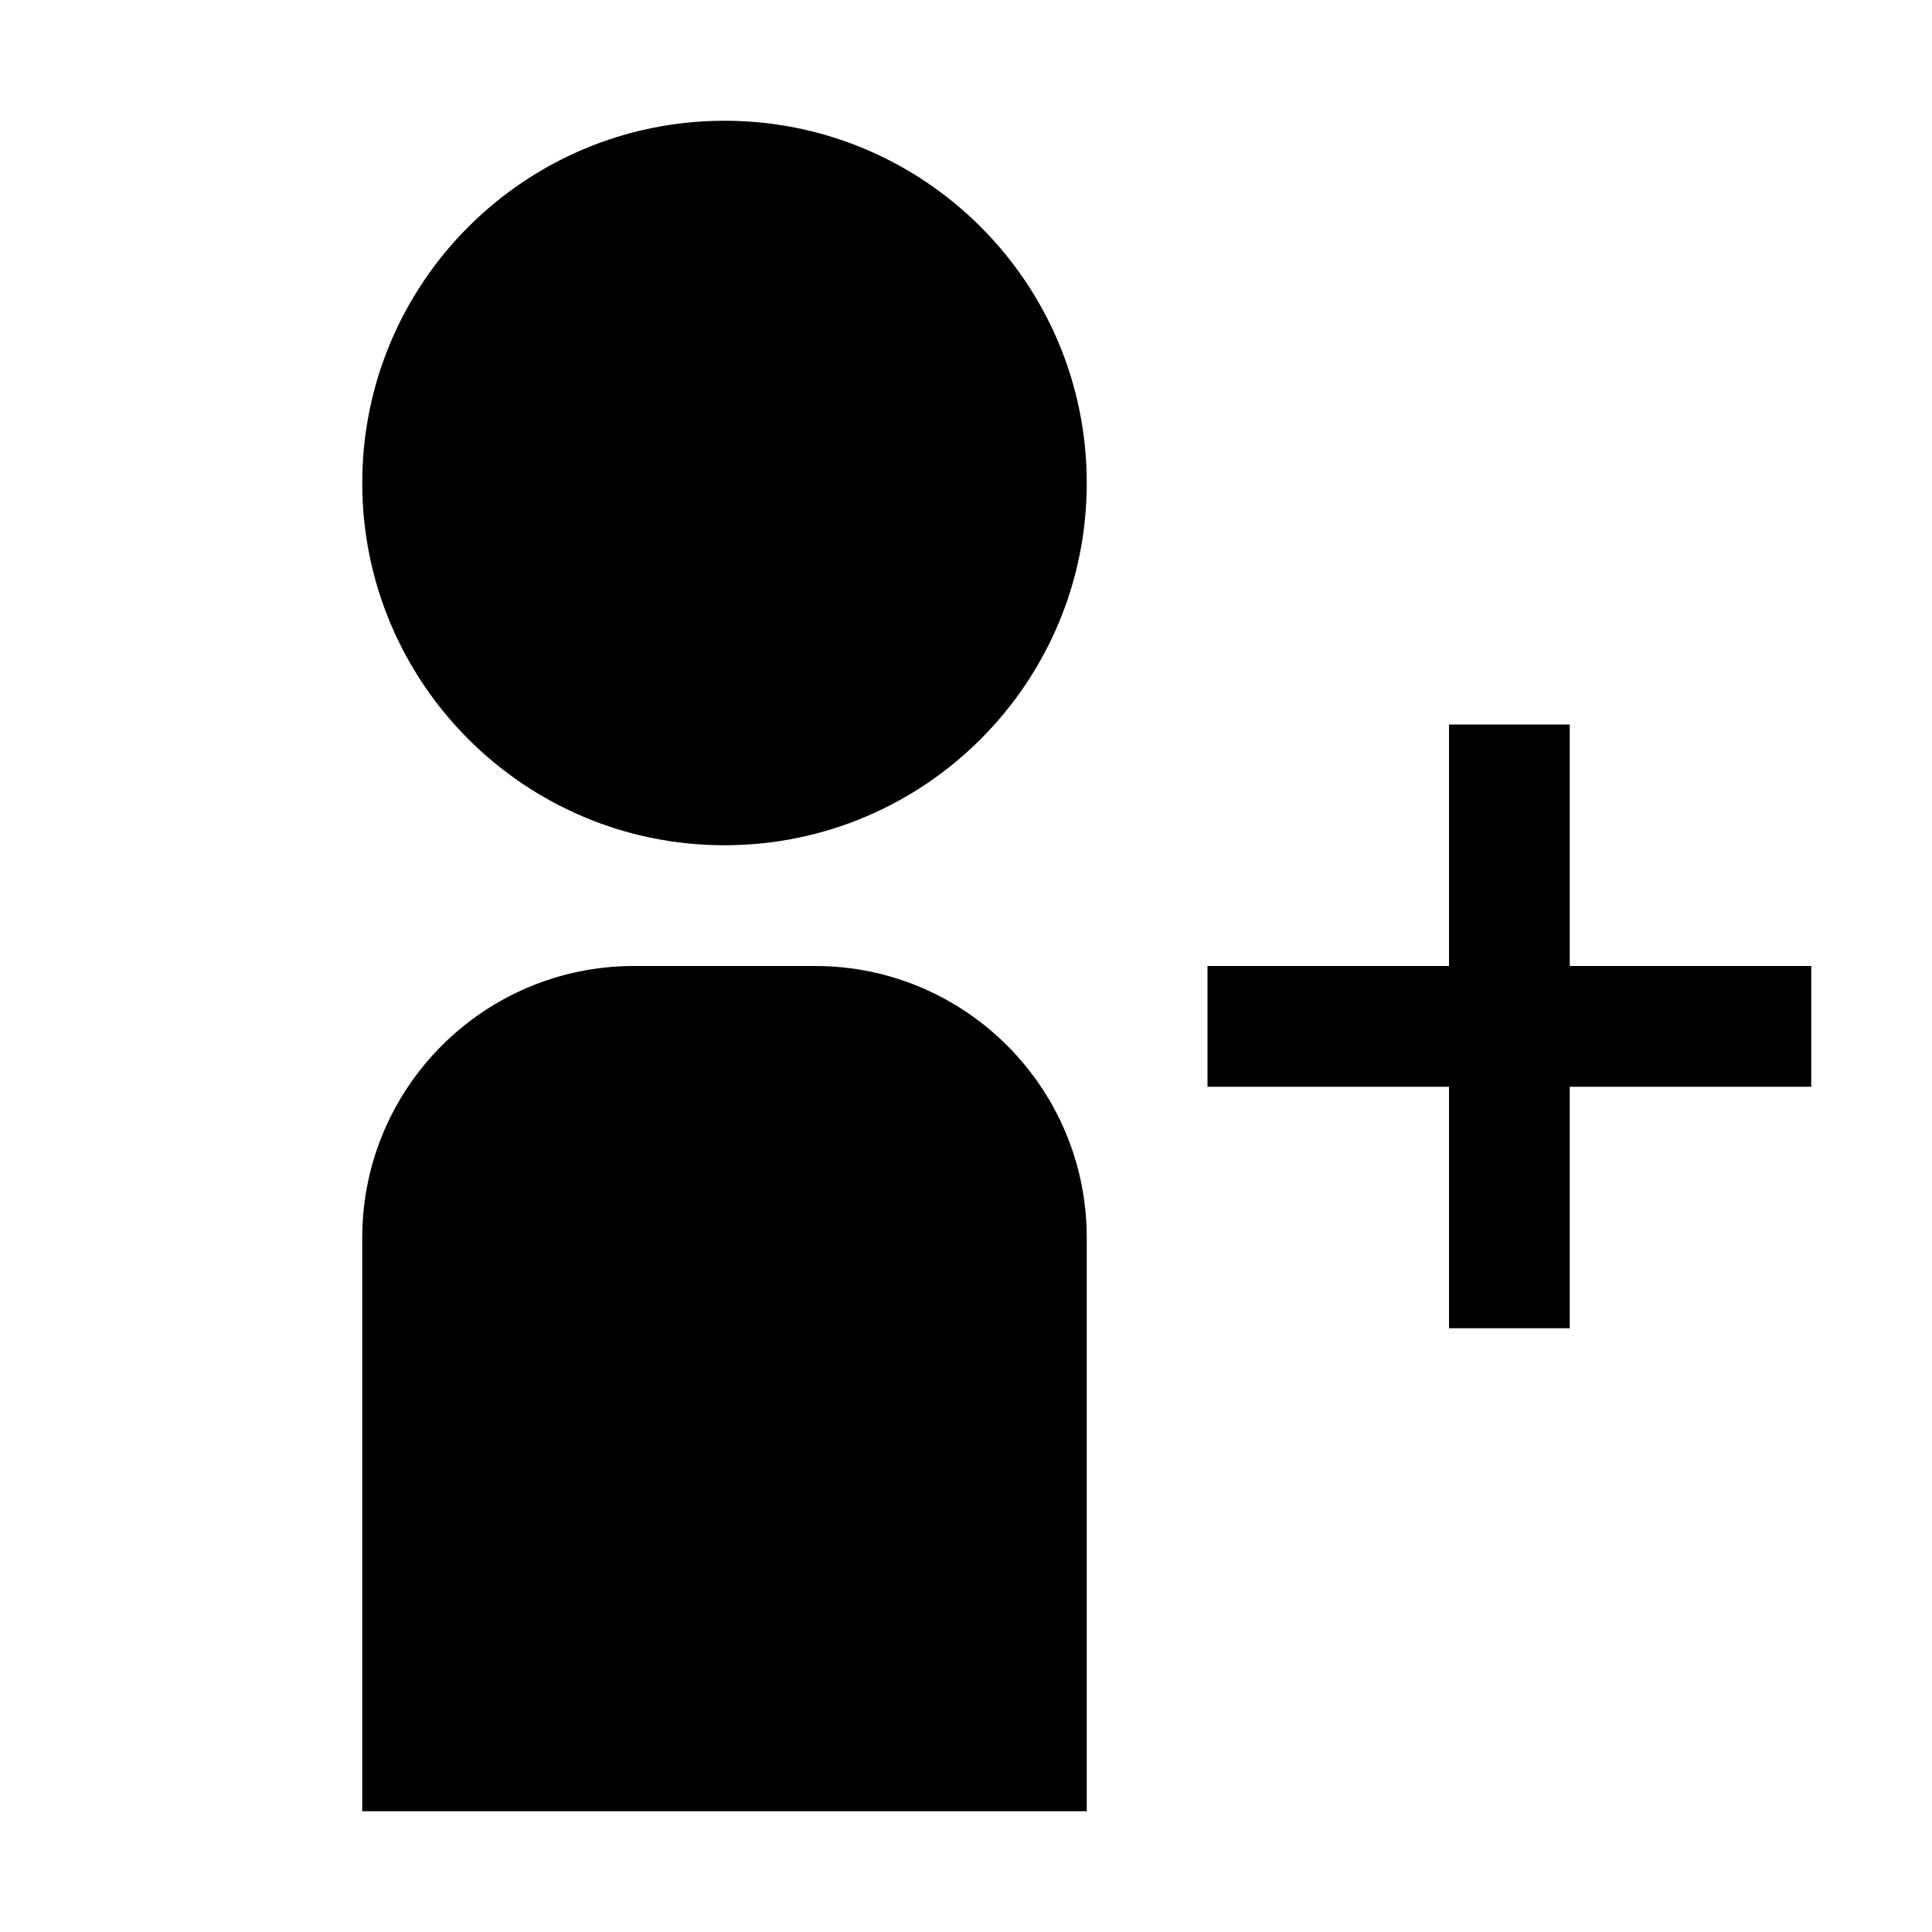
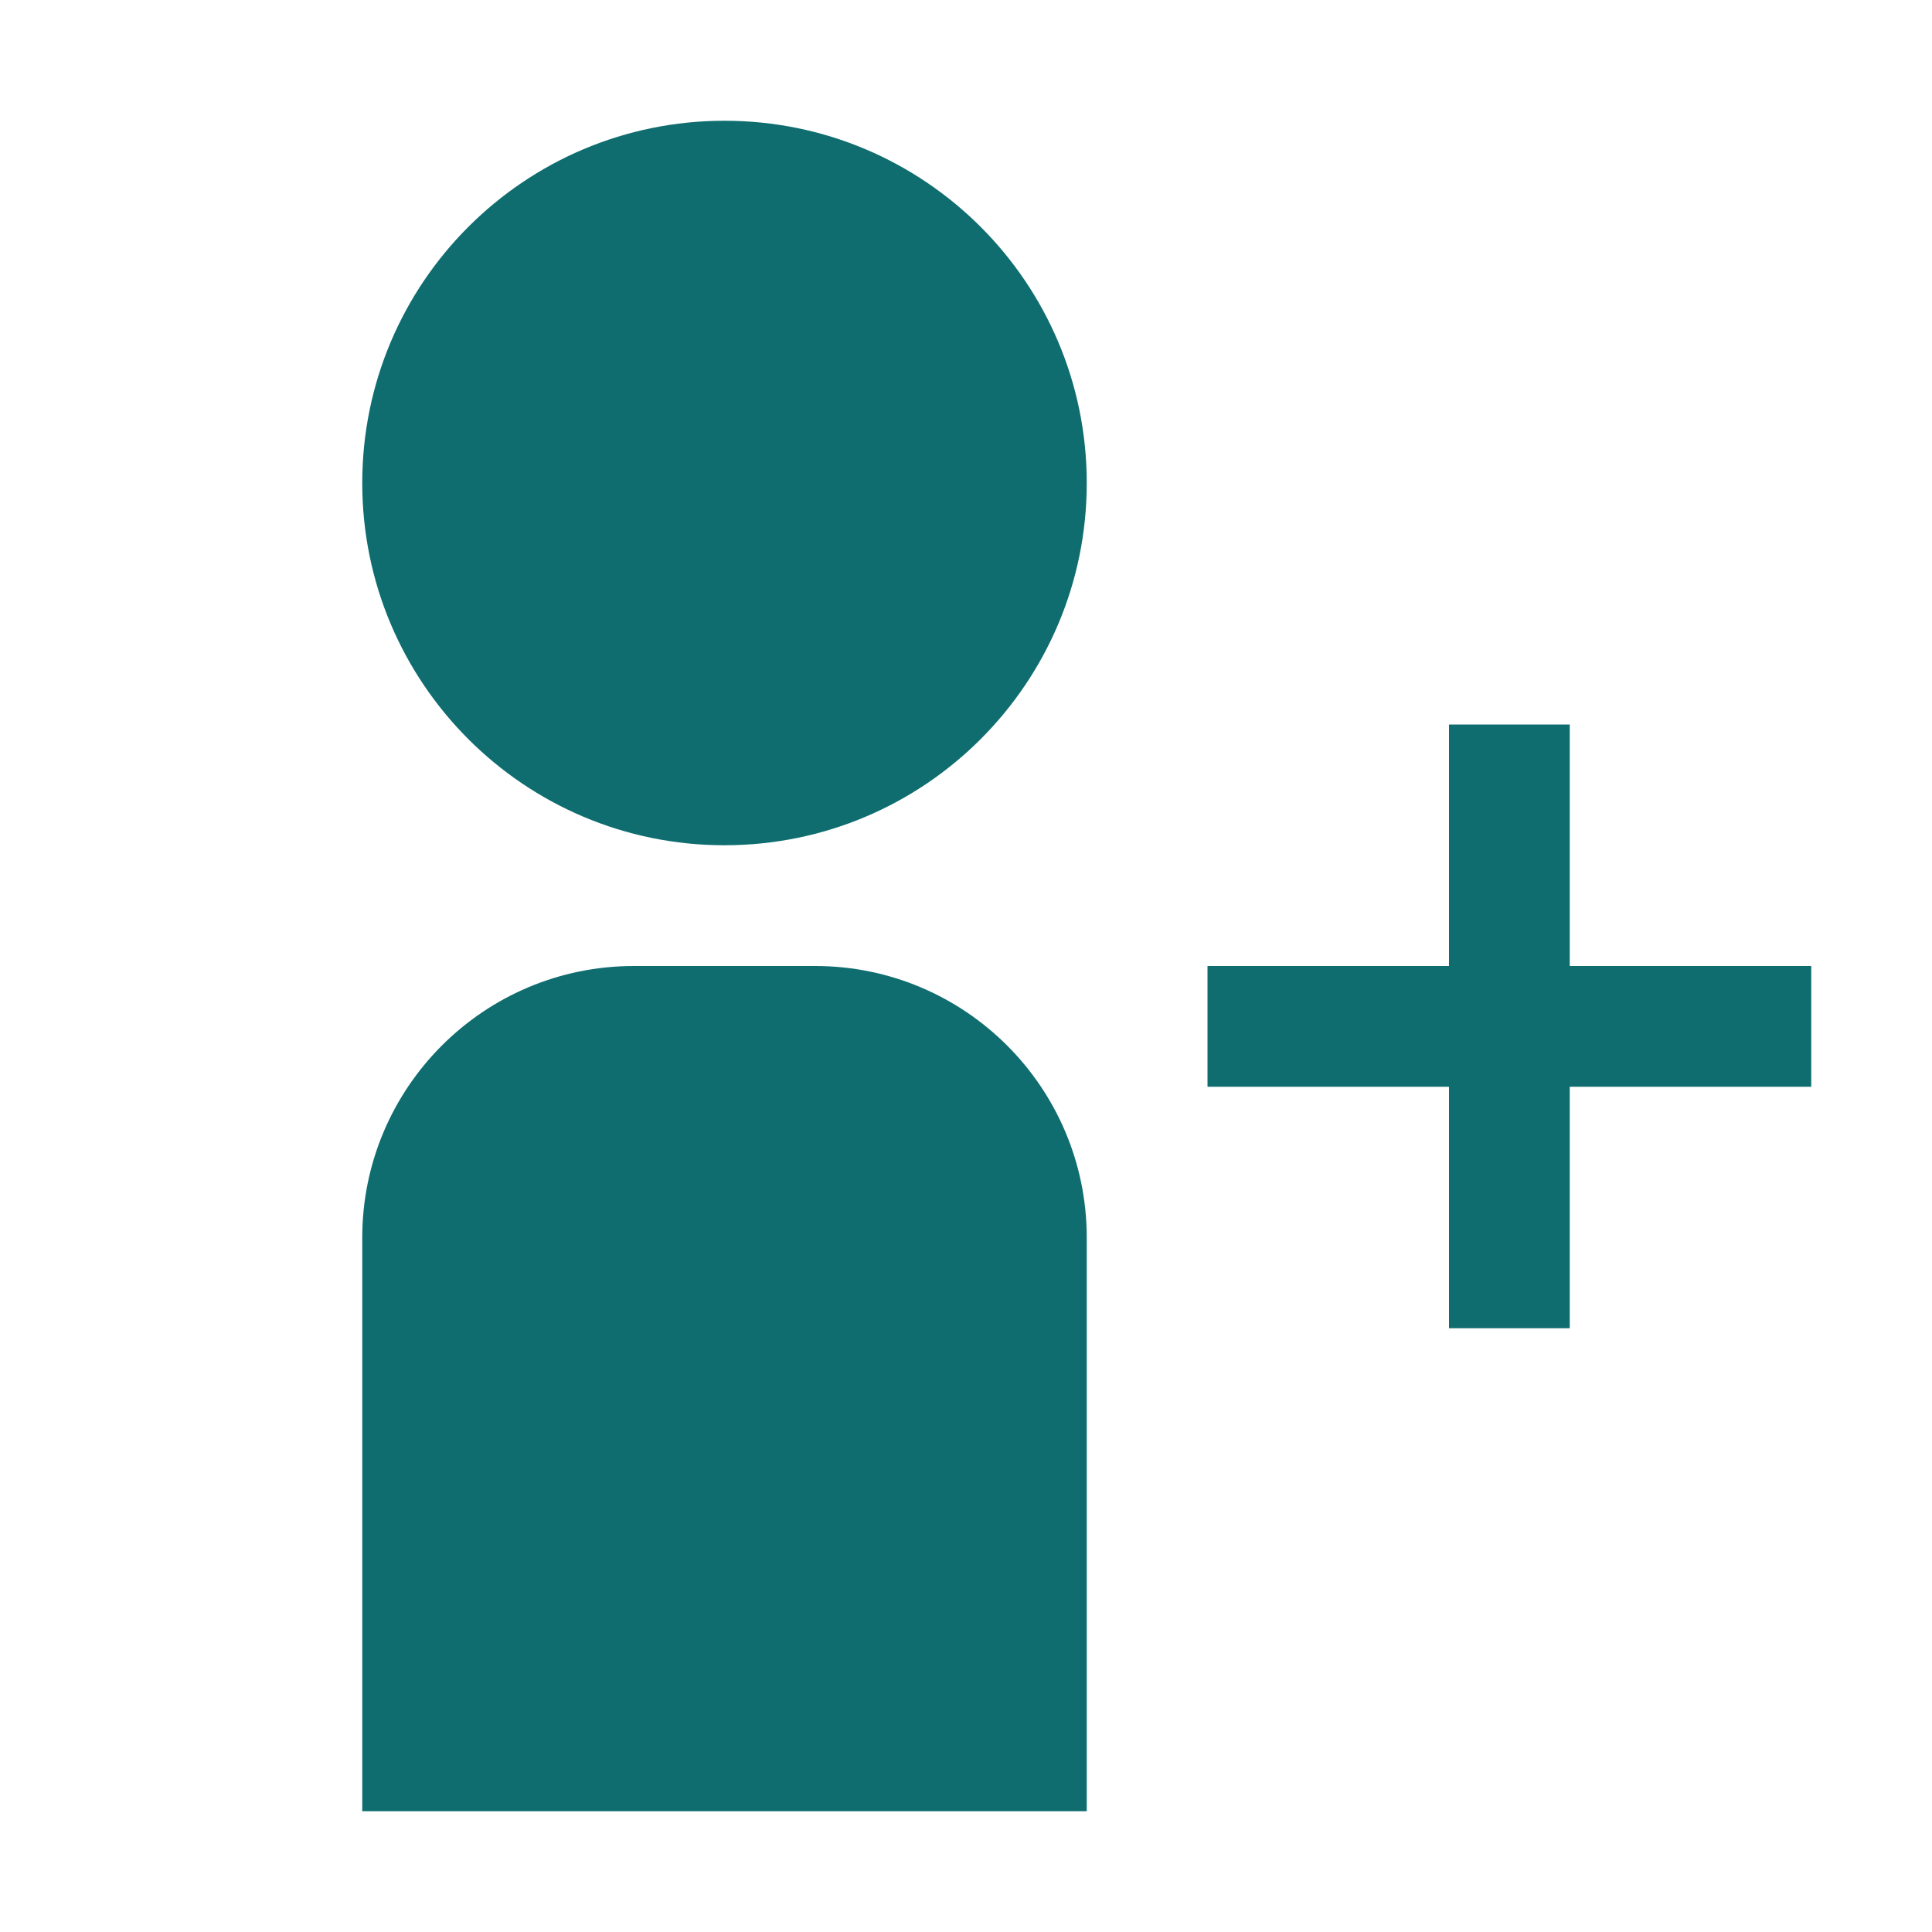
<svg xmlns="http://www.w3.org/2000/svg" viewBox="0 0 16 16" data-supported-dps="16x16" fill="currentColor" width="16" height="16" focusable="false">
-   <path d="M9 4a3 3 0 11-3-3 3 3 0 013 3zM6.75 8h-1.5A2.25 2.25 0 003 10.25V15h6v-4.75A2.25 2.25 0 006.75 8zM13 8V6h-1v2h-2v1h2v2h1V9h2V8z" />
+   <path fill="#0f6d70" d="M9 4a3 3 0 11-3-3 3 3 0 013 3zM6.75 8h-1.5A2.25 2.25 0 003 10.25V15h6v-4.75A2.25 2.25 0 006.75 8zM13 8V6h-1v2h-2v1h2v2h1V9h2V8z" />
</svg>
